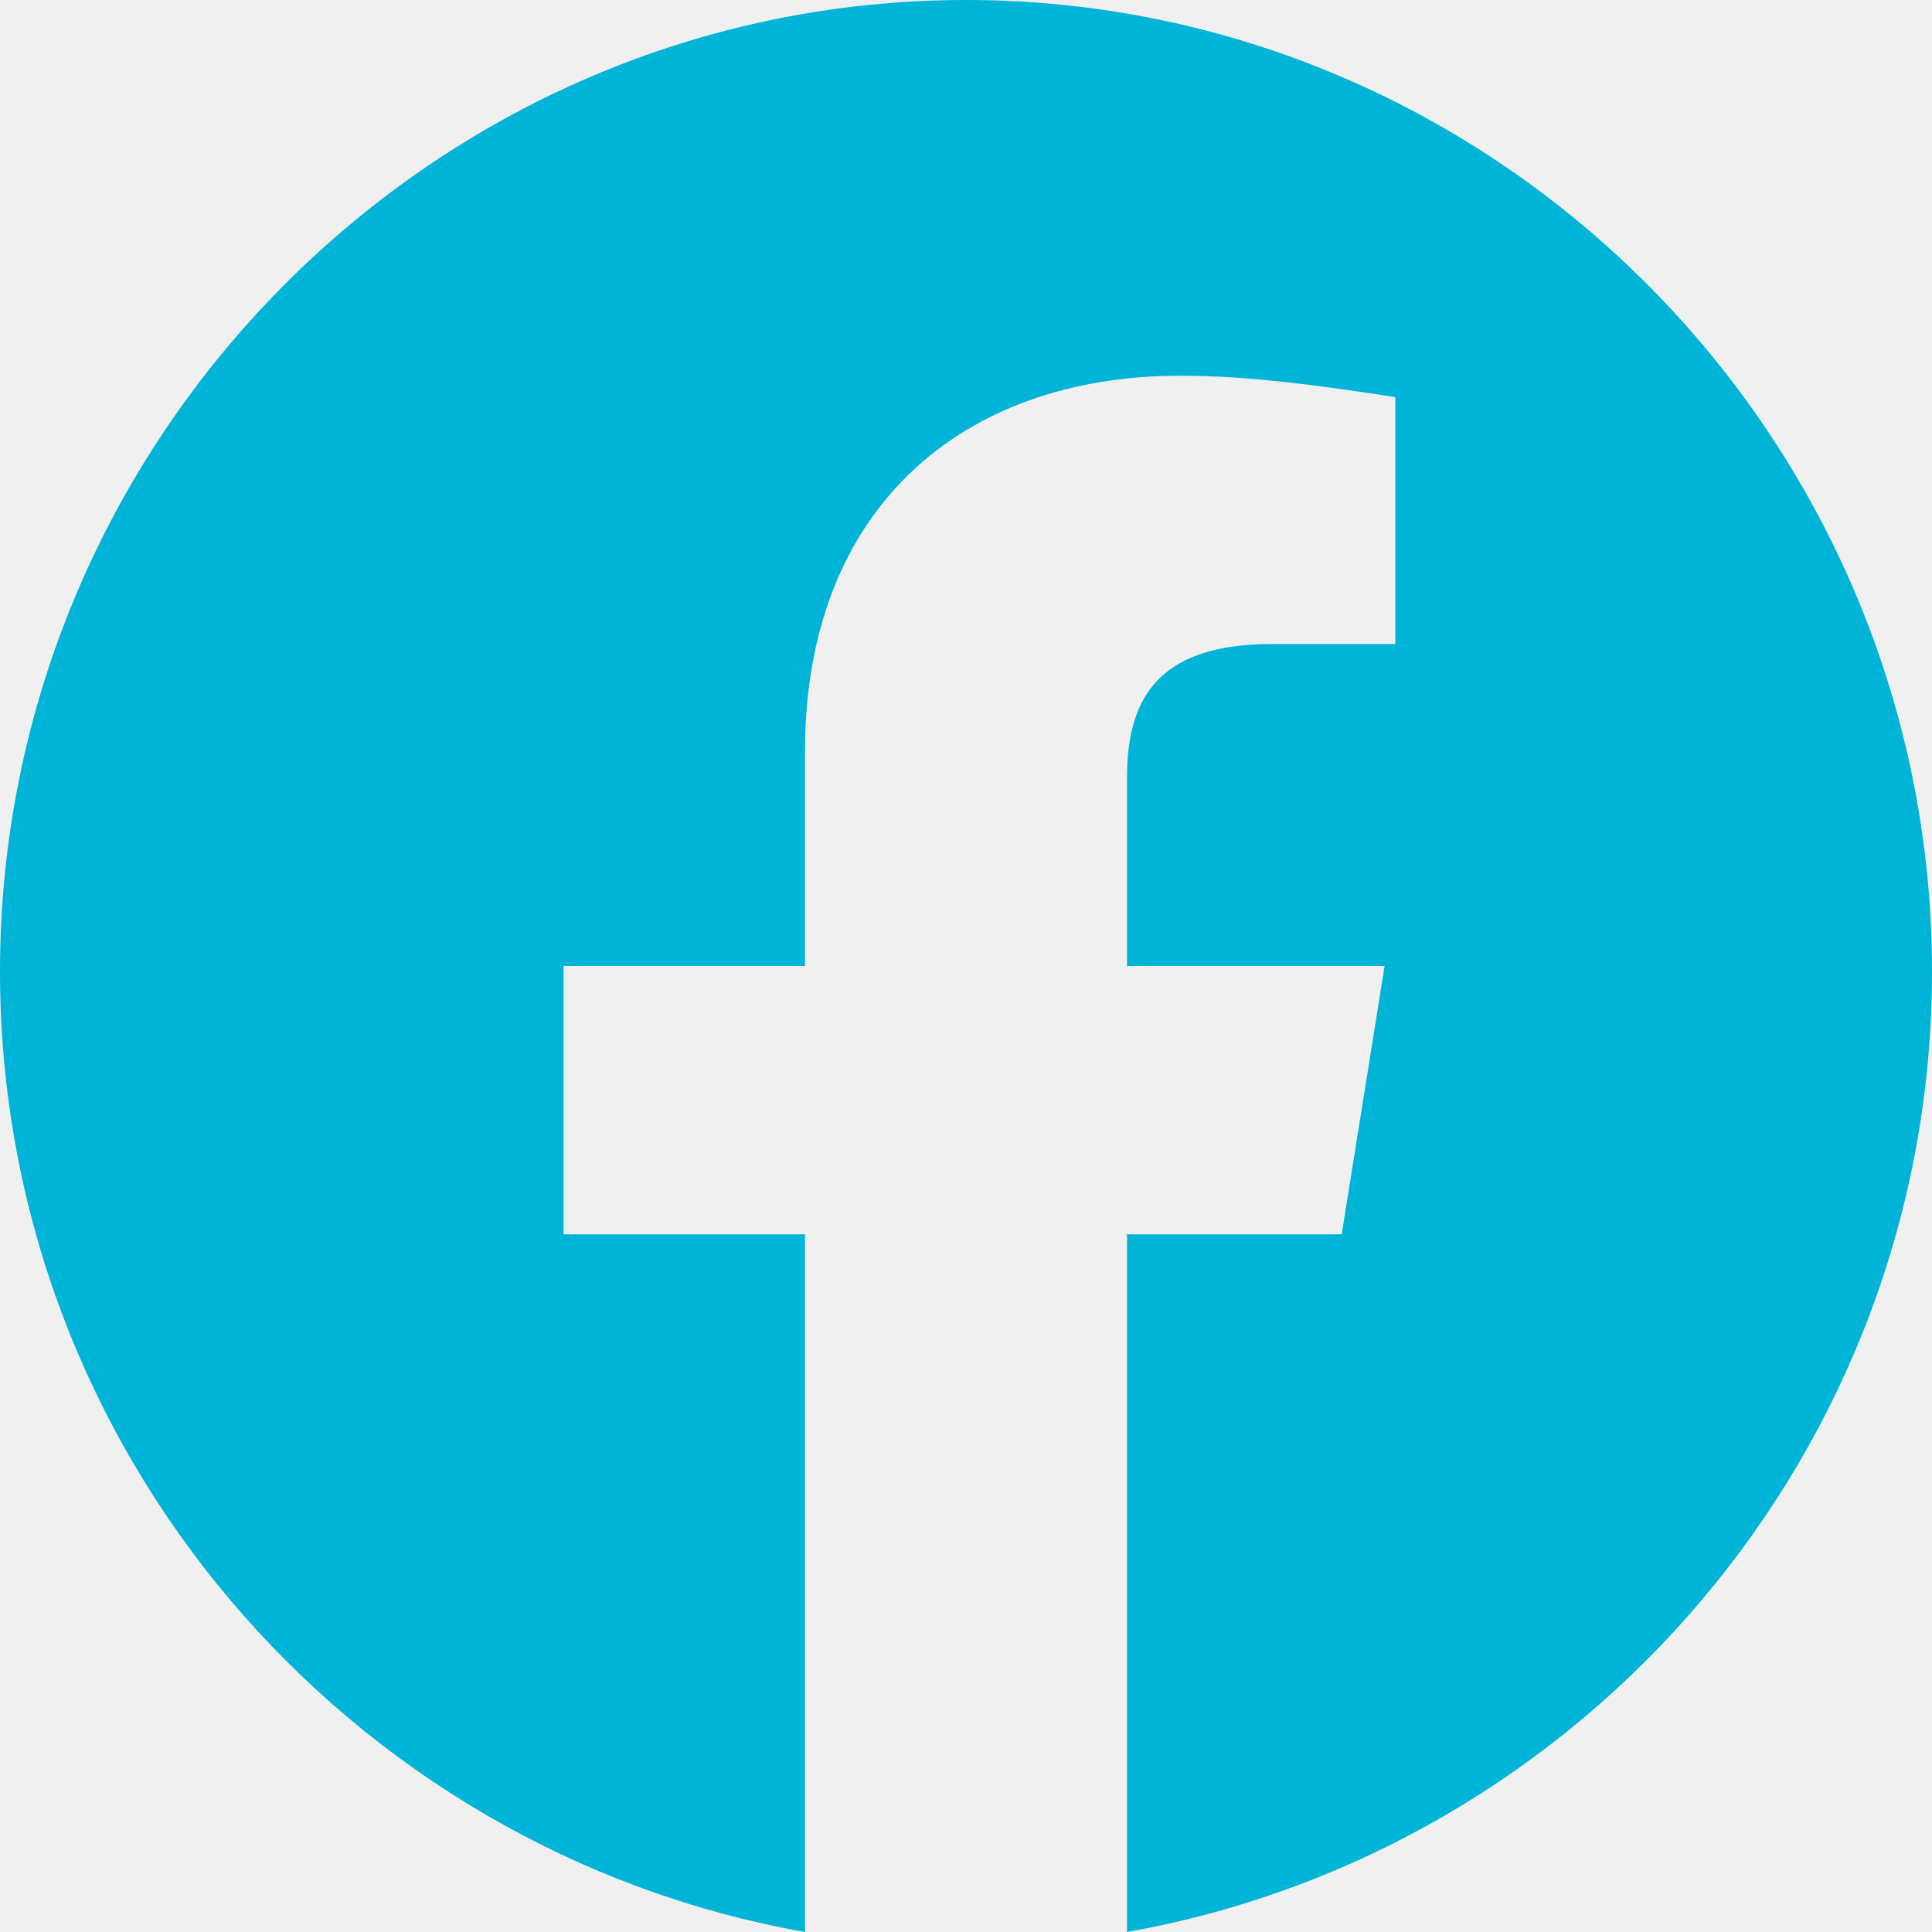
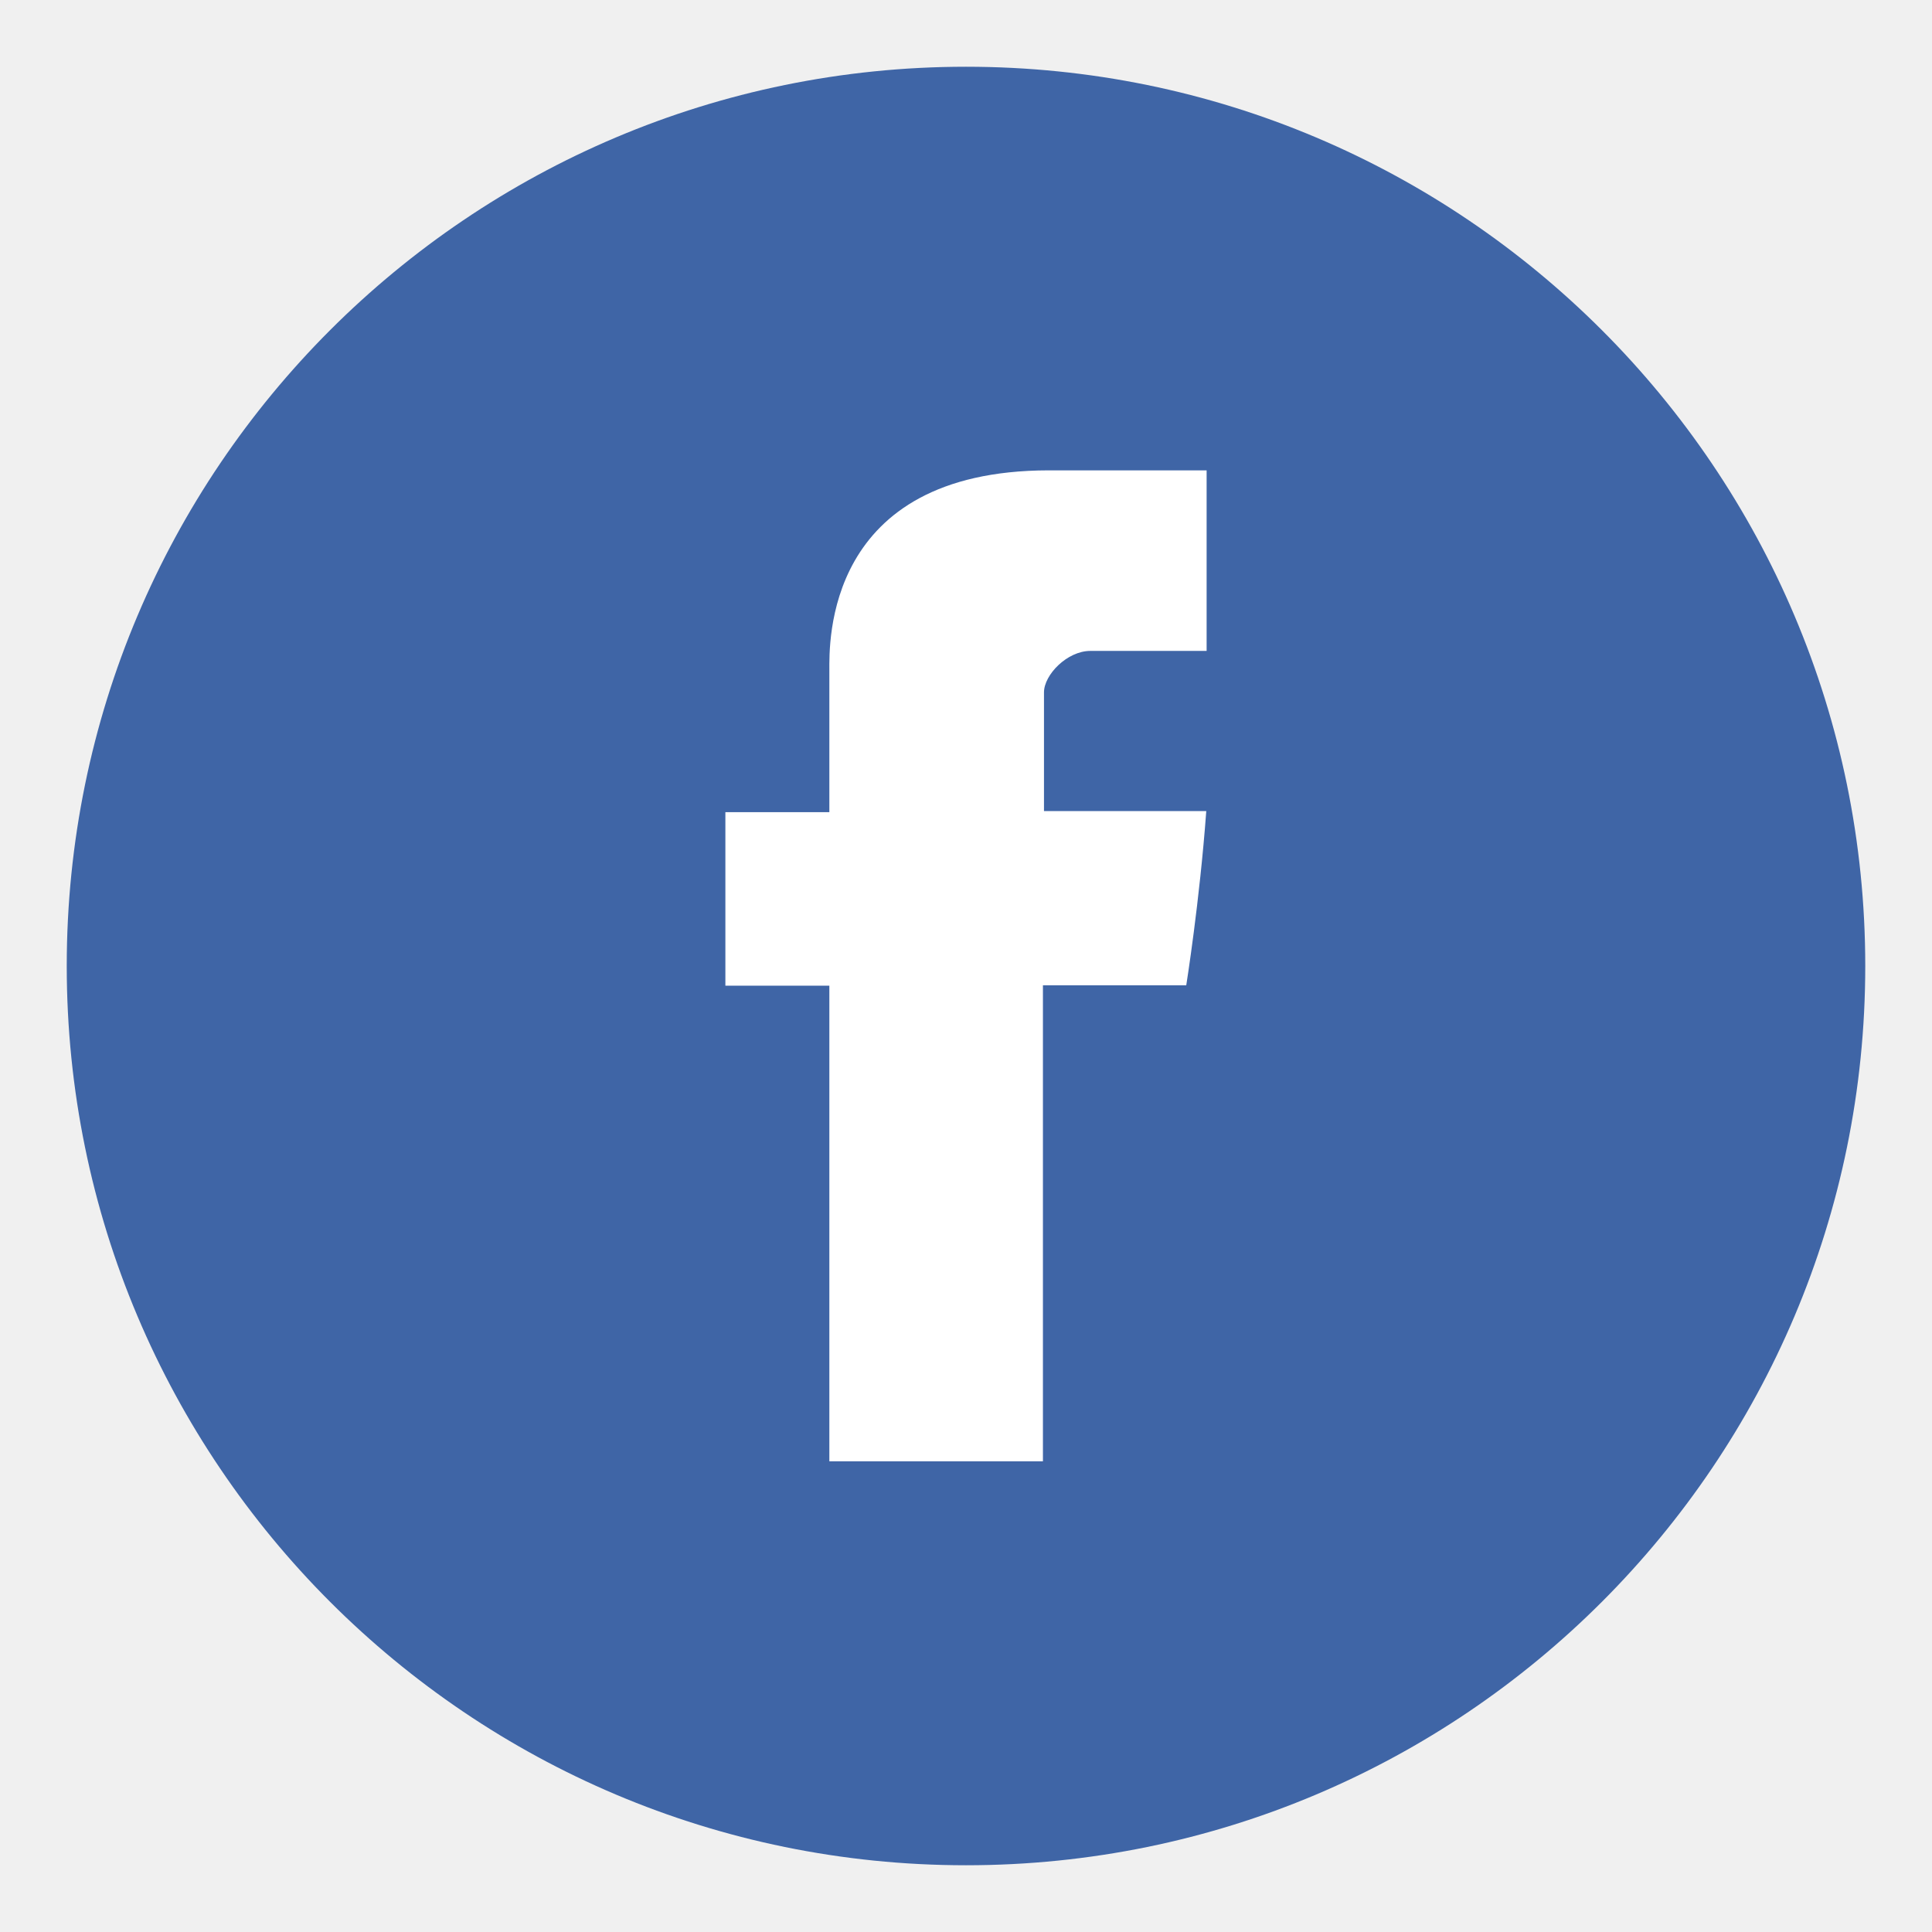
- <svg xmlns="http://www.w3.org/2000/svg" aria-hidden="true" role="img" width="20" height="20" preserveAspectRatio="xMidYMid meet" viewBox="0 0 24 24" version="1.1" id="svg4">
-   <defs id="defs8" />
-   <path fill="#00b4d8" fill-rule="evenodd" d="M0 12.067C0 18.033 4.333 22.994 10 24v-8.667H7V12h3V9.333c0-3 1.933-4.666 4.667-4.666c.866 0 1.8.133 2.666.266V8H15.8c-1.467 0-1.8.733-1.8 1.667V12h3.2l-.533 3.333H14V24c5.667-1.006 10-5.966 10-11.933C24 5.43 18.6 0 12 0S0 5.43 0 12.067Z" clip-rule="evenodd" id="path2" />
+ <svg xmlns="http://www.w3.org/2000/svg" enable-background="new 0 0 550 550" id="Layer_1" version="1.1" viewBox="0 0 550 550" xml:space="preserve">
+   <g>
+     <g>
+       <circle cx="275" cy="275" fill="#3F65A6" r="256" />
+       <path d="M236.1,190.8c0,7.4,0,40.4,0,40.4h-29.6v49.4h29.6V416h60.8V280.5h40.8     c0,0,3.8-23.7,5.7-49.6c-5.3,0-46.2,0-46.2,0s0-28.7,0-33.8c0-5,6.6-11.8,13.2-11.8c6.5,0,20.3,0,33.1,0c0-6.7,0-30,0-51.4     c-17.1,0-36.5,0-45,0C234.6,134,236.1,183.4,236.1,190.8z" fill="#FFFFFF" id="Facebook_4_" />
+     </g>
+   </g>
</svg>
